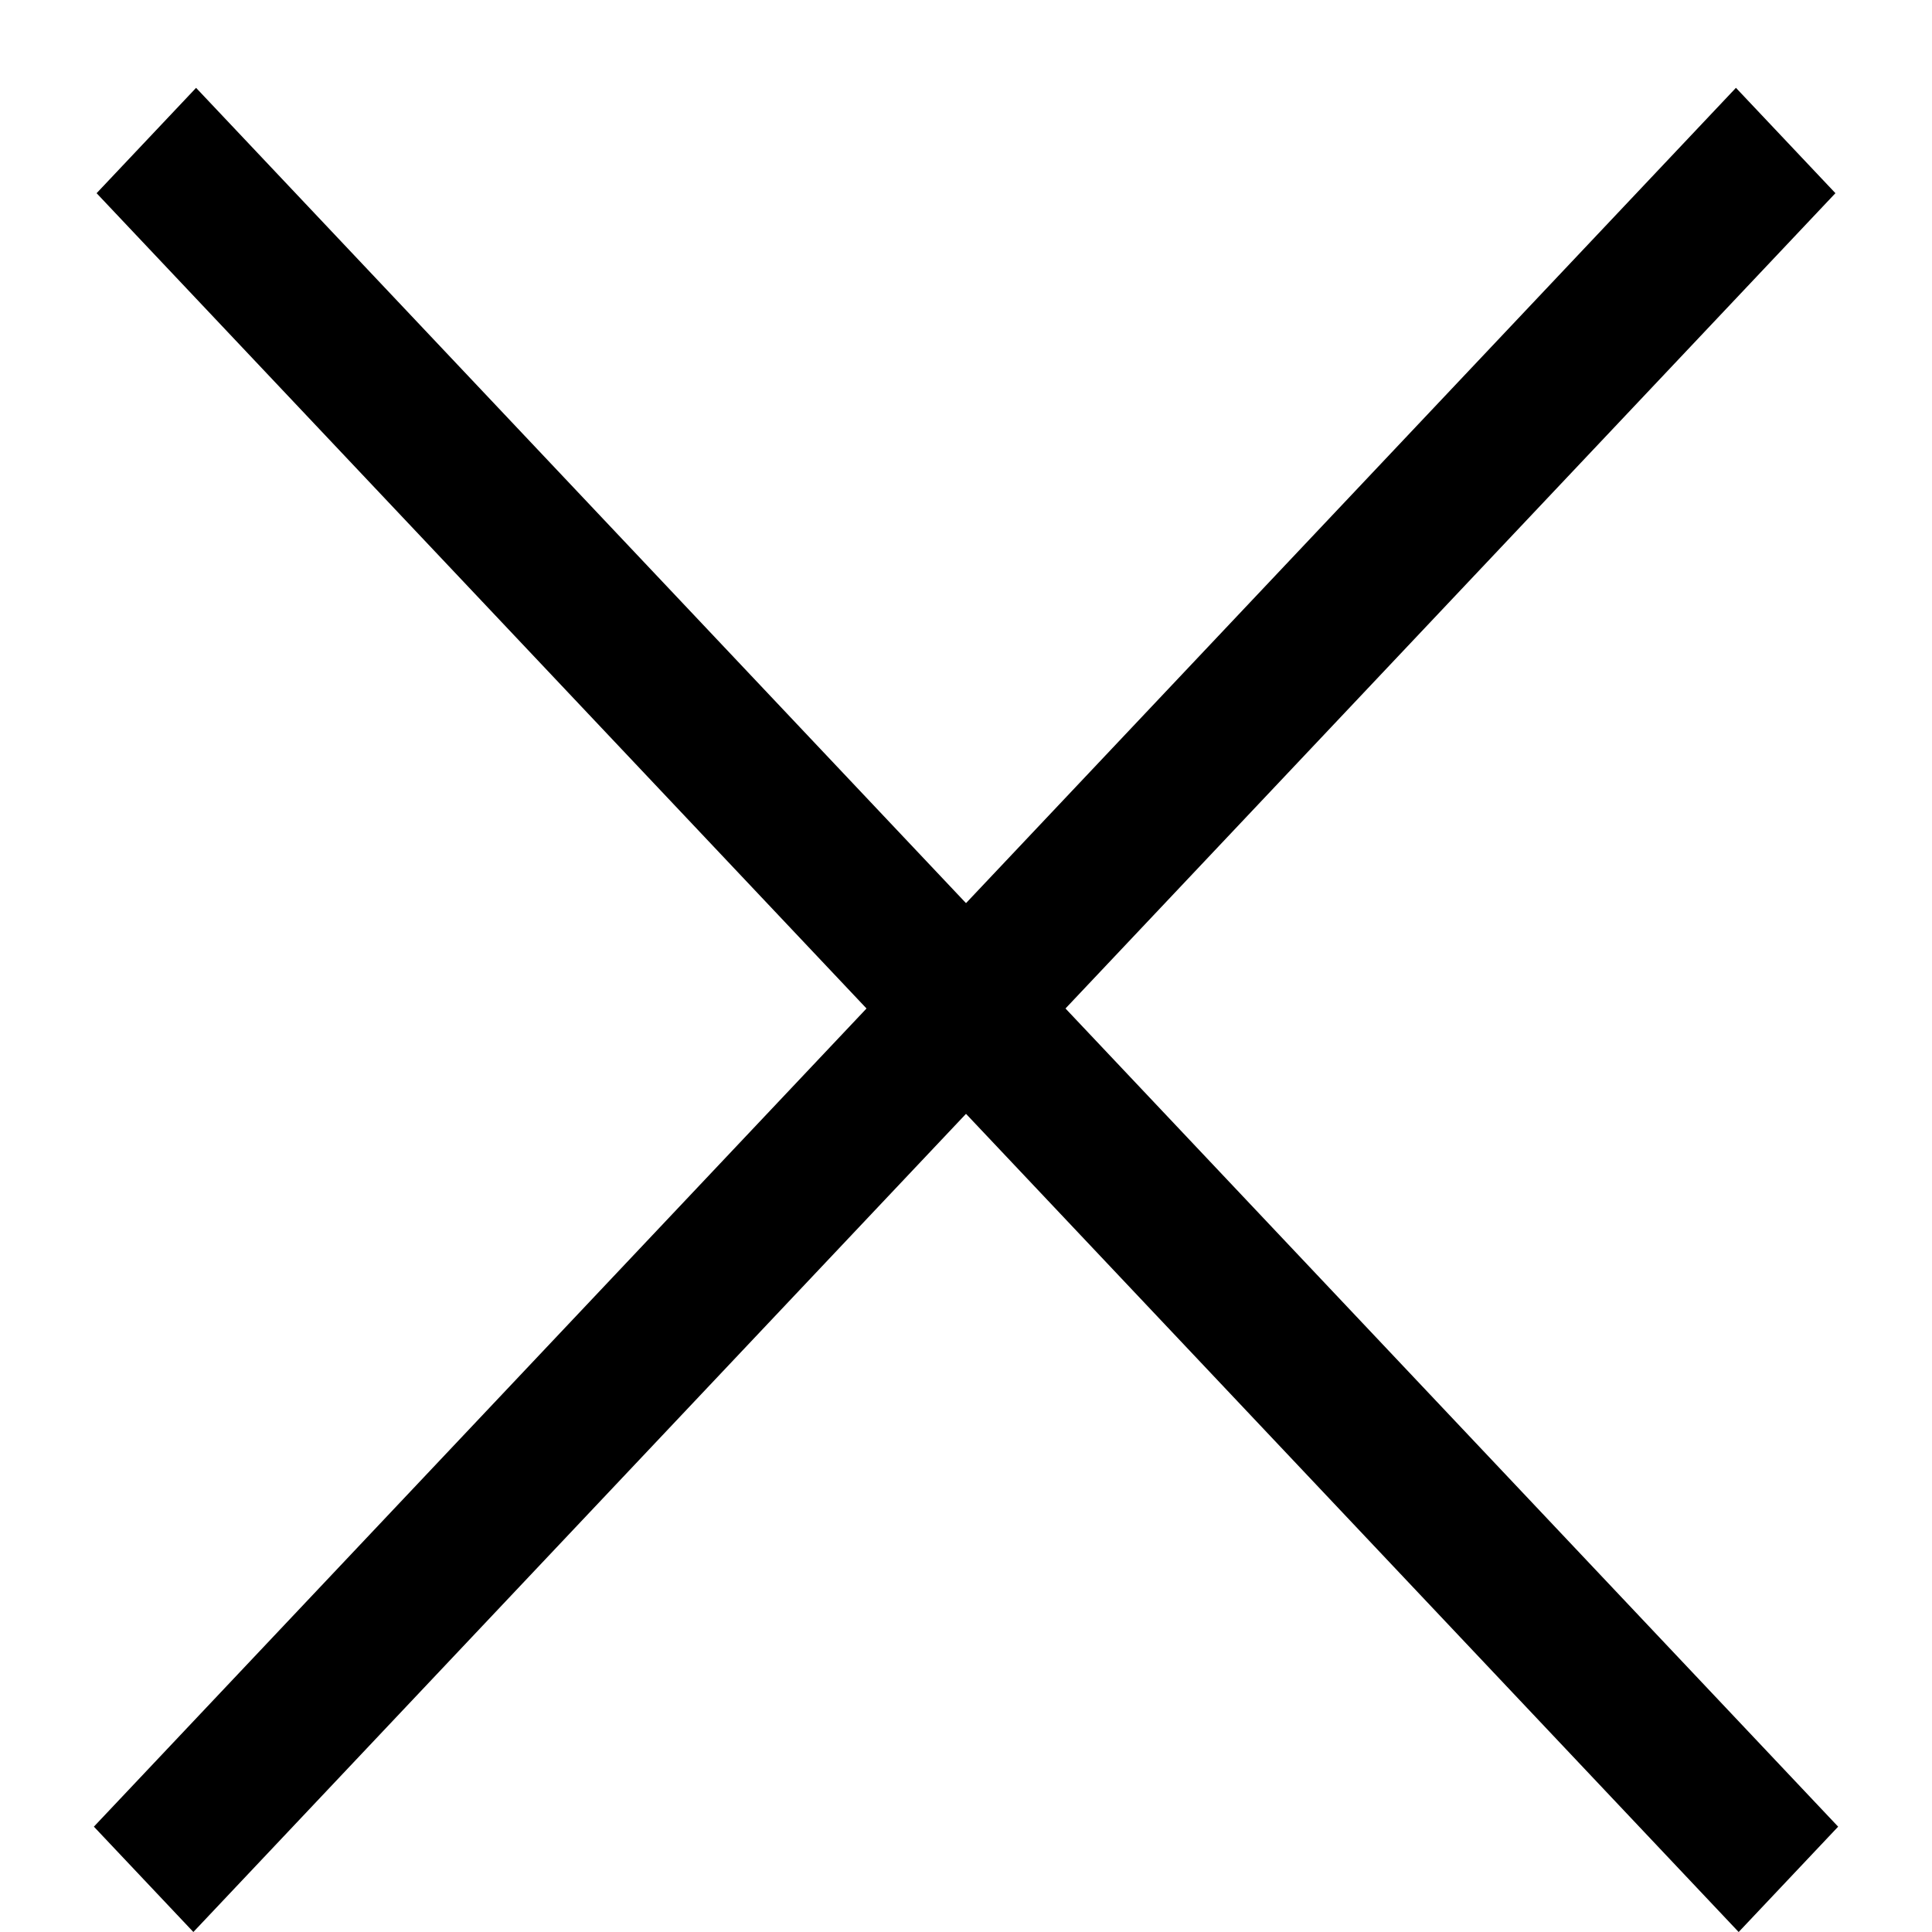
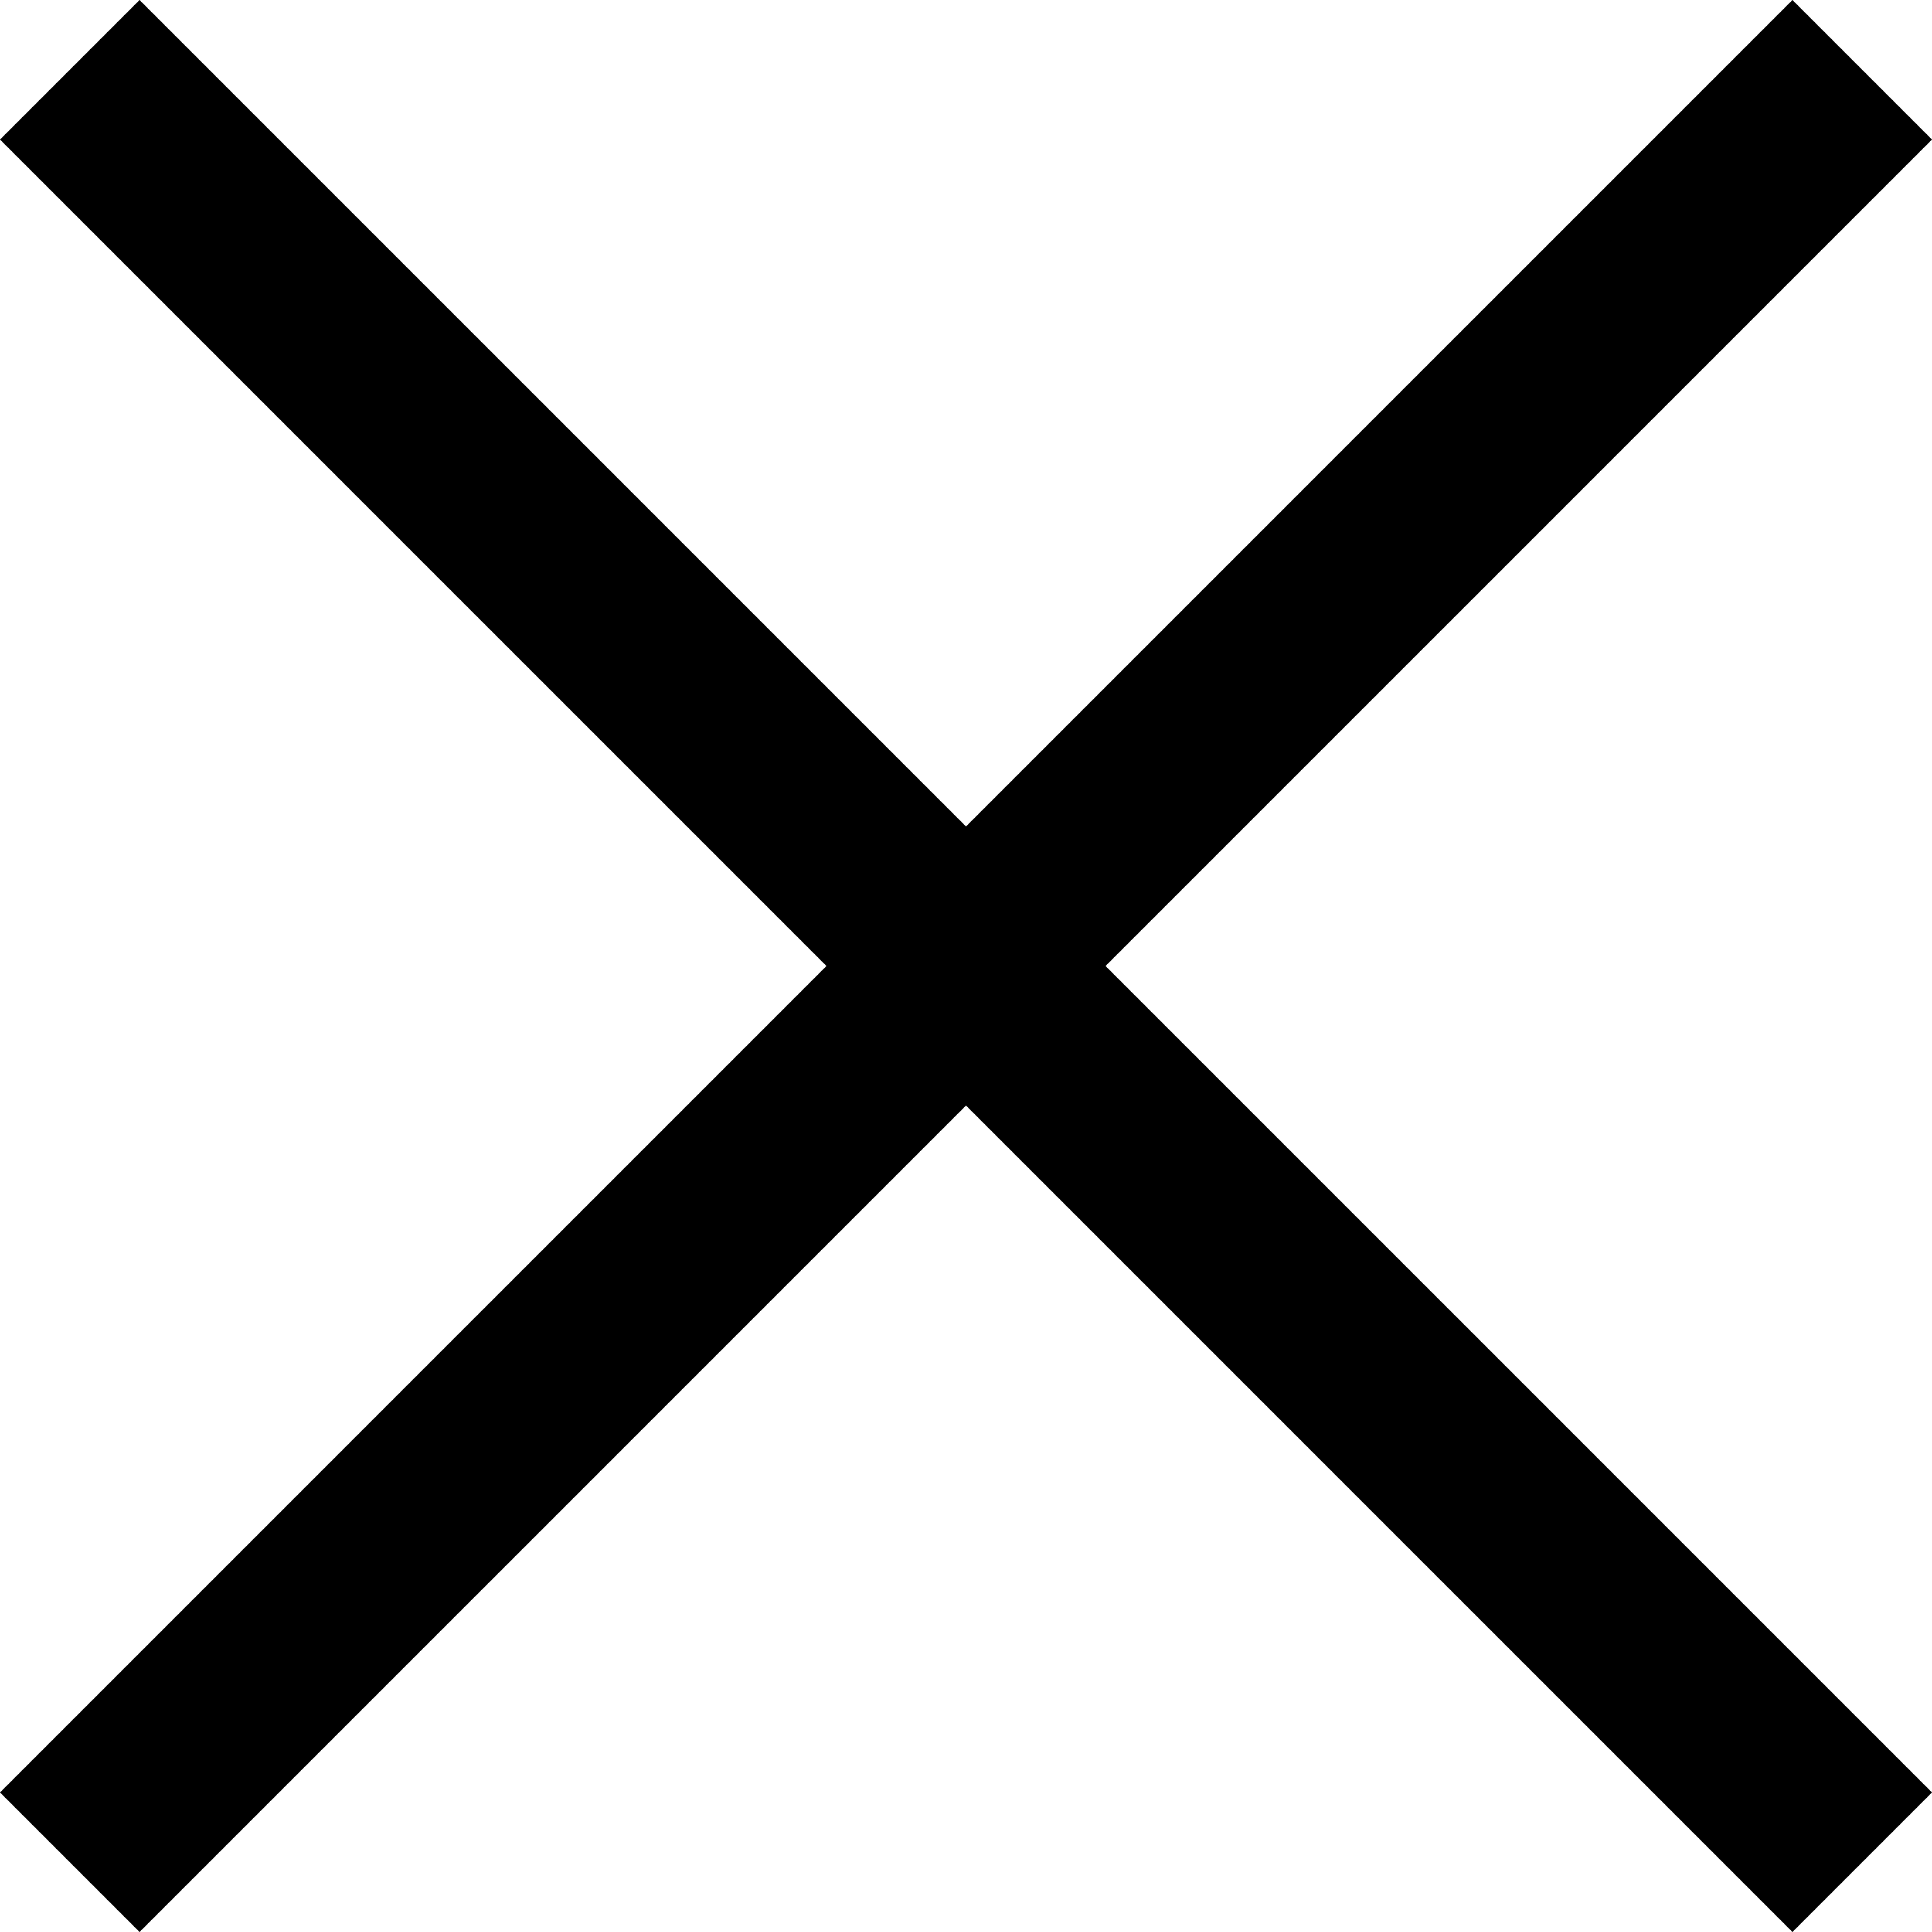
- <svg xmlns="http://www.w3.org/2000/svg" width="20" height="20" viewBox="0 0 20 20" fill="none">
-   <line y1="-0.75" x2="24.758" y2="-0.75" transform="matrix(0.686589 -0.727046 0.686589 0.727046 2.00171 20)" stroke="black" stroke-width="1.5" />
-   <line y1="-0.75" x2="24.758" y2="-0.75" transform="matrix(0.686589 0.727046 -0.686589 0.727046 1 2)" stroke="black" stroke-width="1.5" />
+ <svg xmlns="http://www.w3.org/2000/svg" version="1.1" id="Layer_1" x="0px" y="0px" viewBox="0 0 18 18" style="enable-background:new 0 0 18 18;" xml:space="preserve">
+   <polygon points="18,1.3 16.7,0 9,7.7 1.3,0 0,1.3 7.7,9 0,16.7 1.3,18 9,10.3 16.7,18 18,16.7 10.3,9 " />
</svg>
